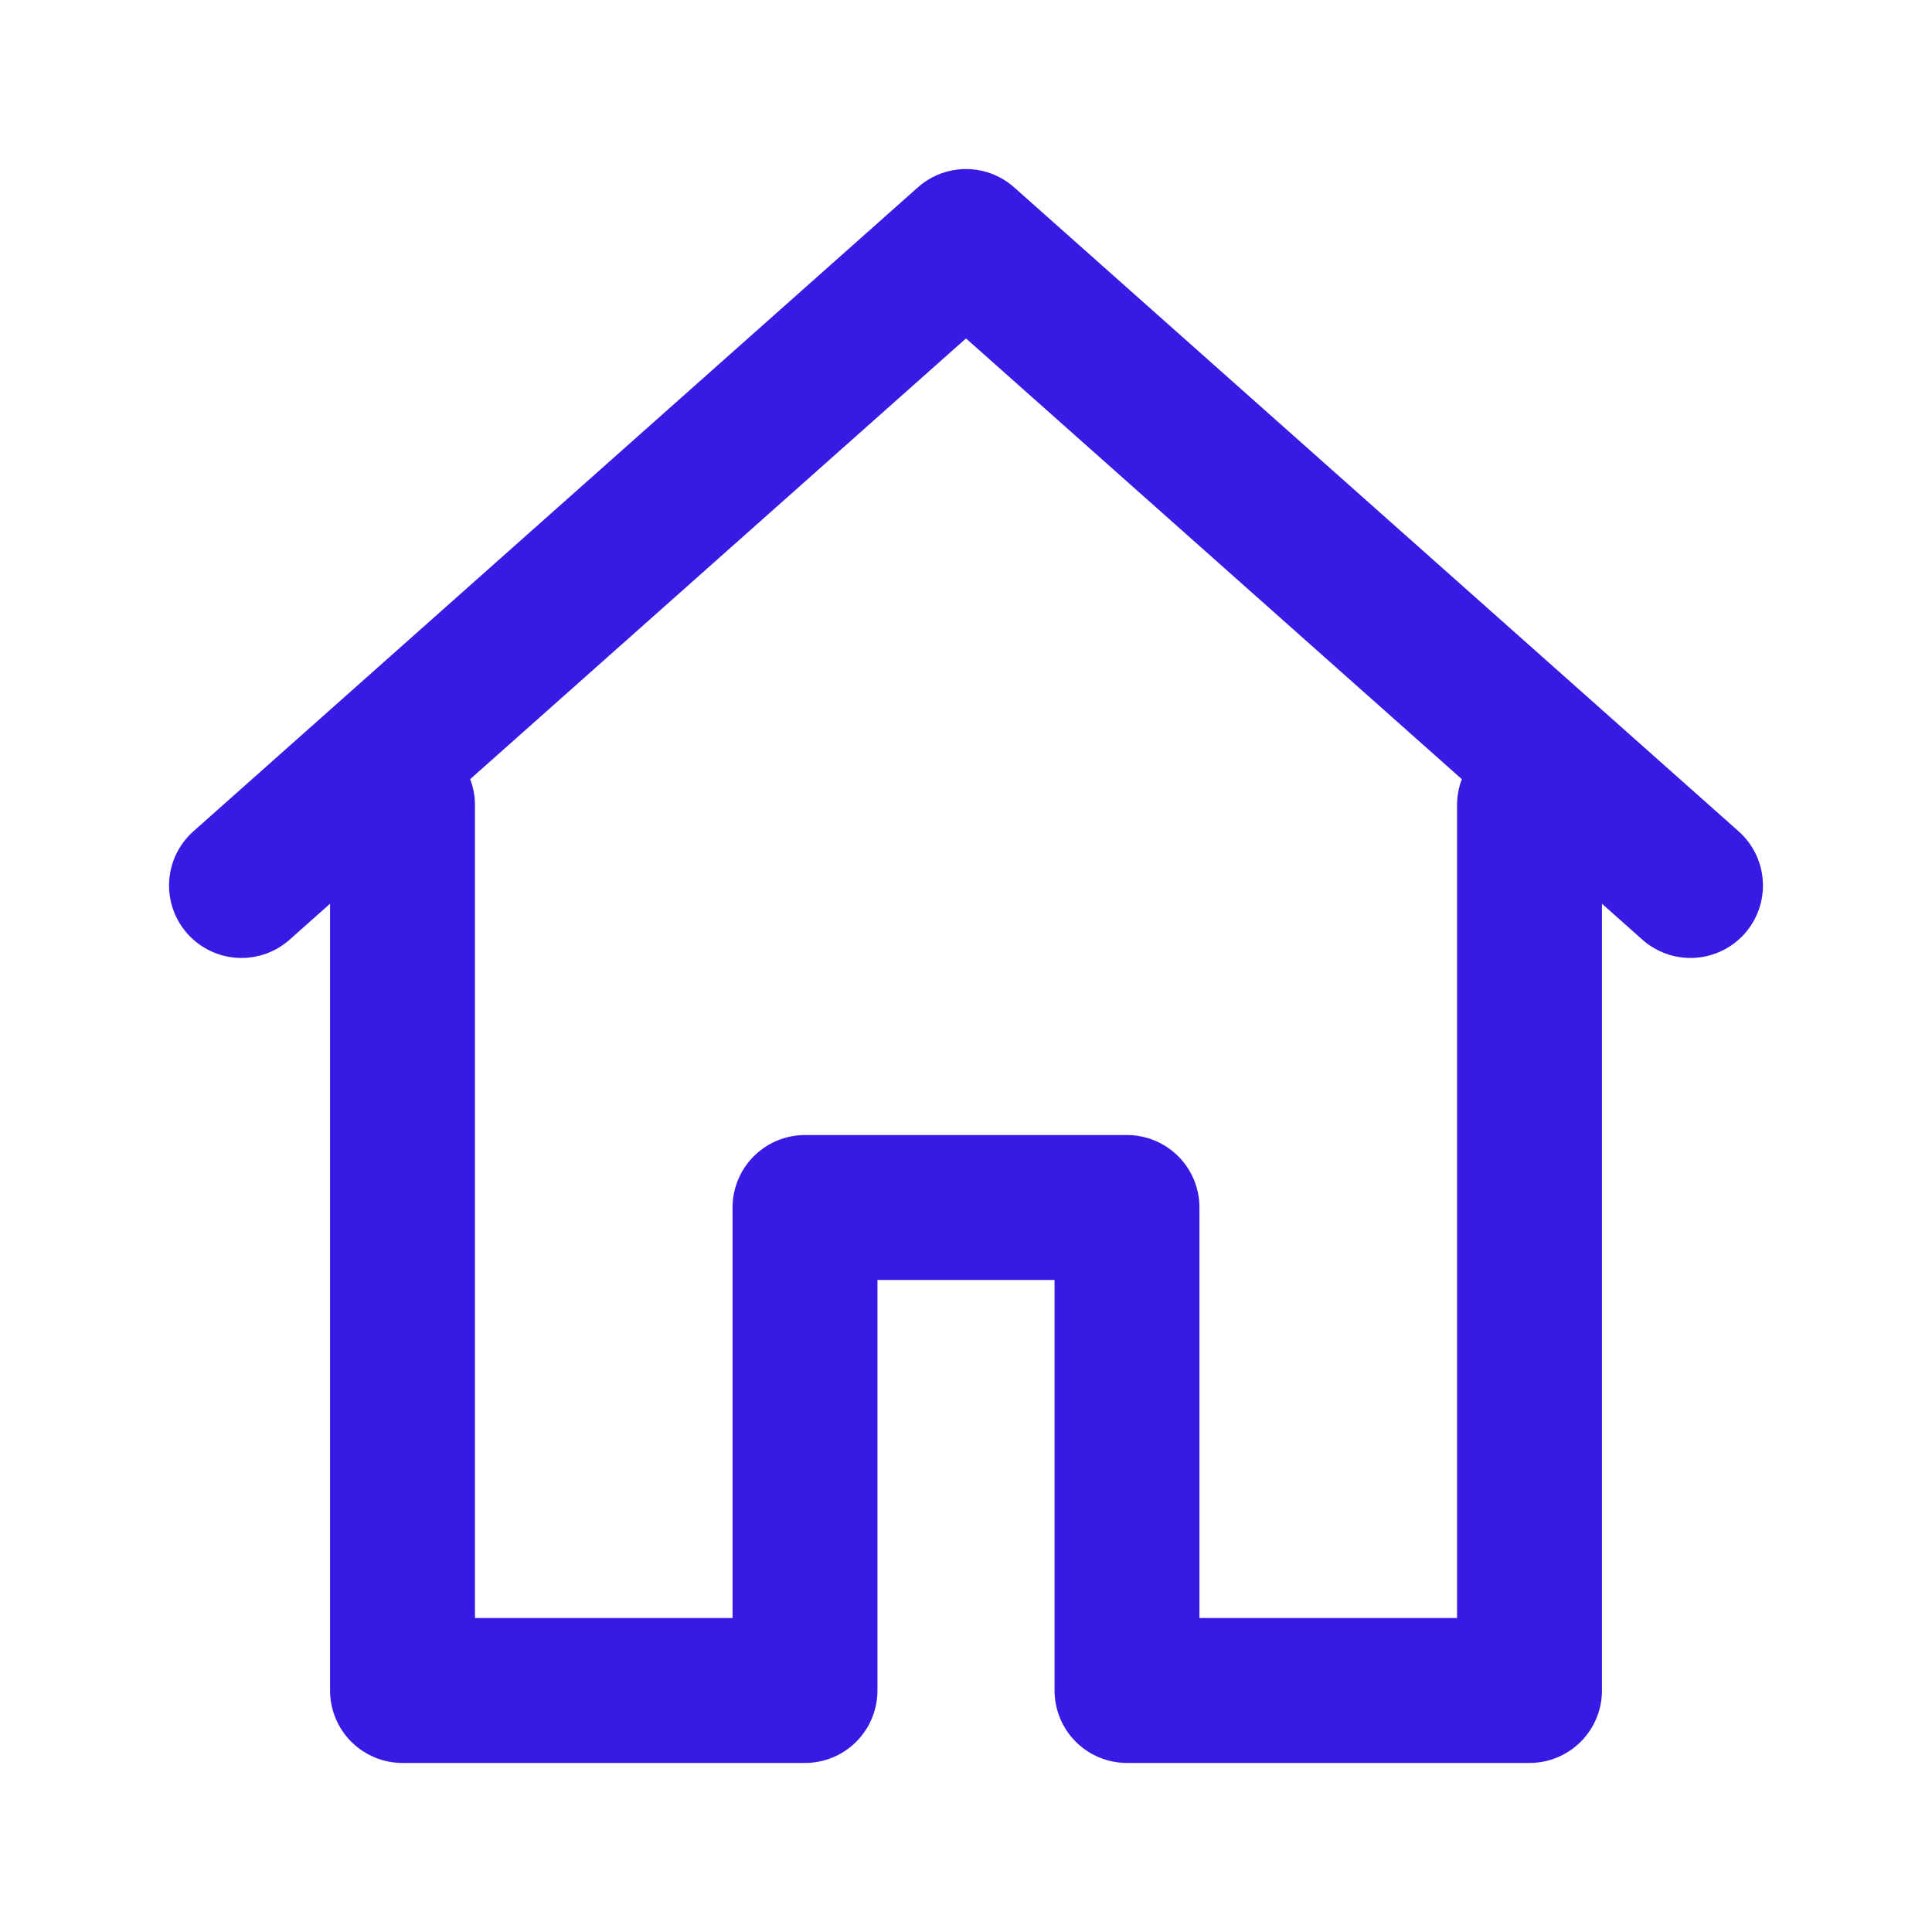
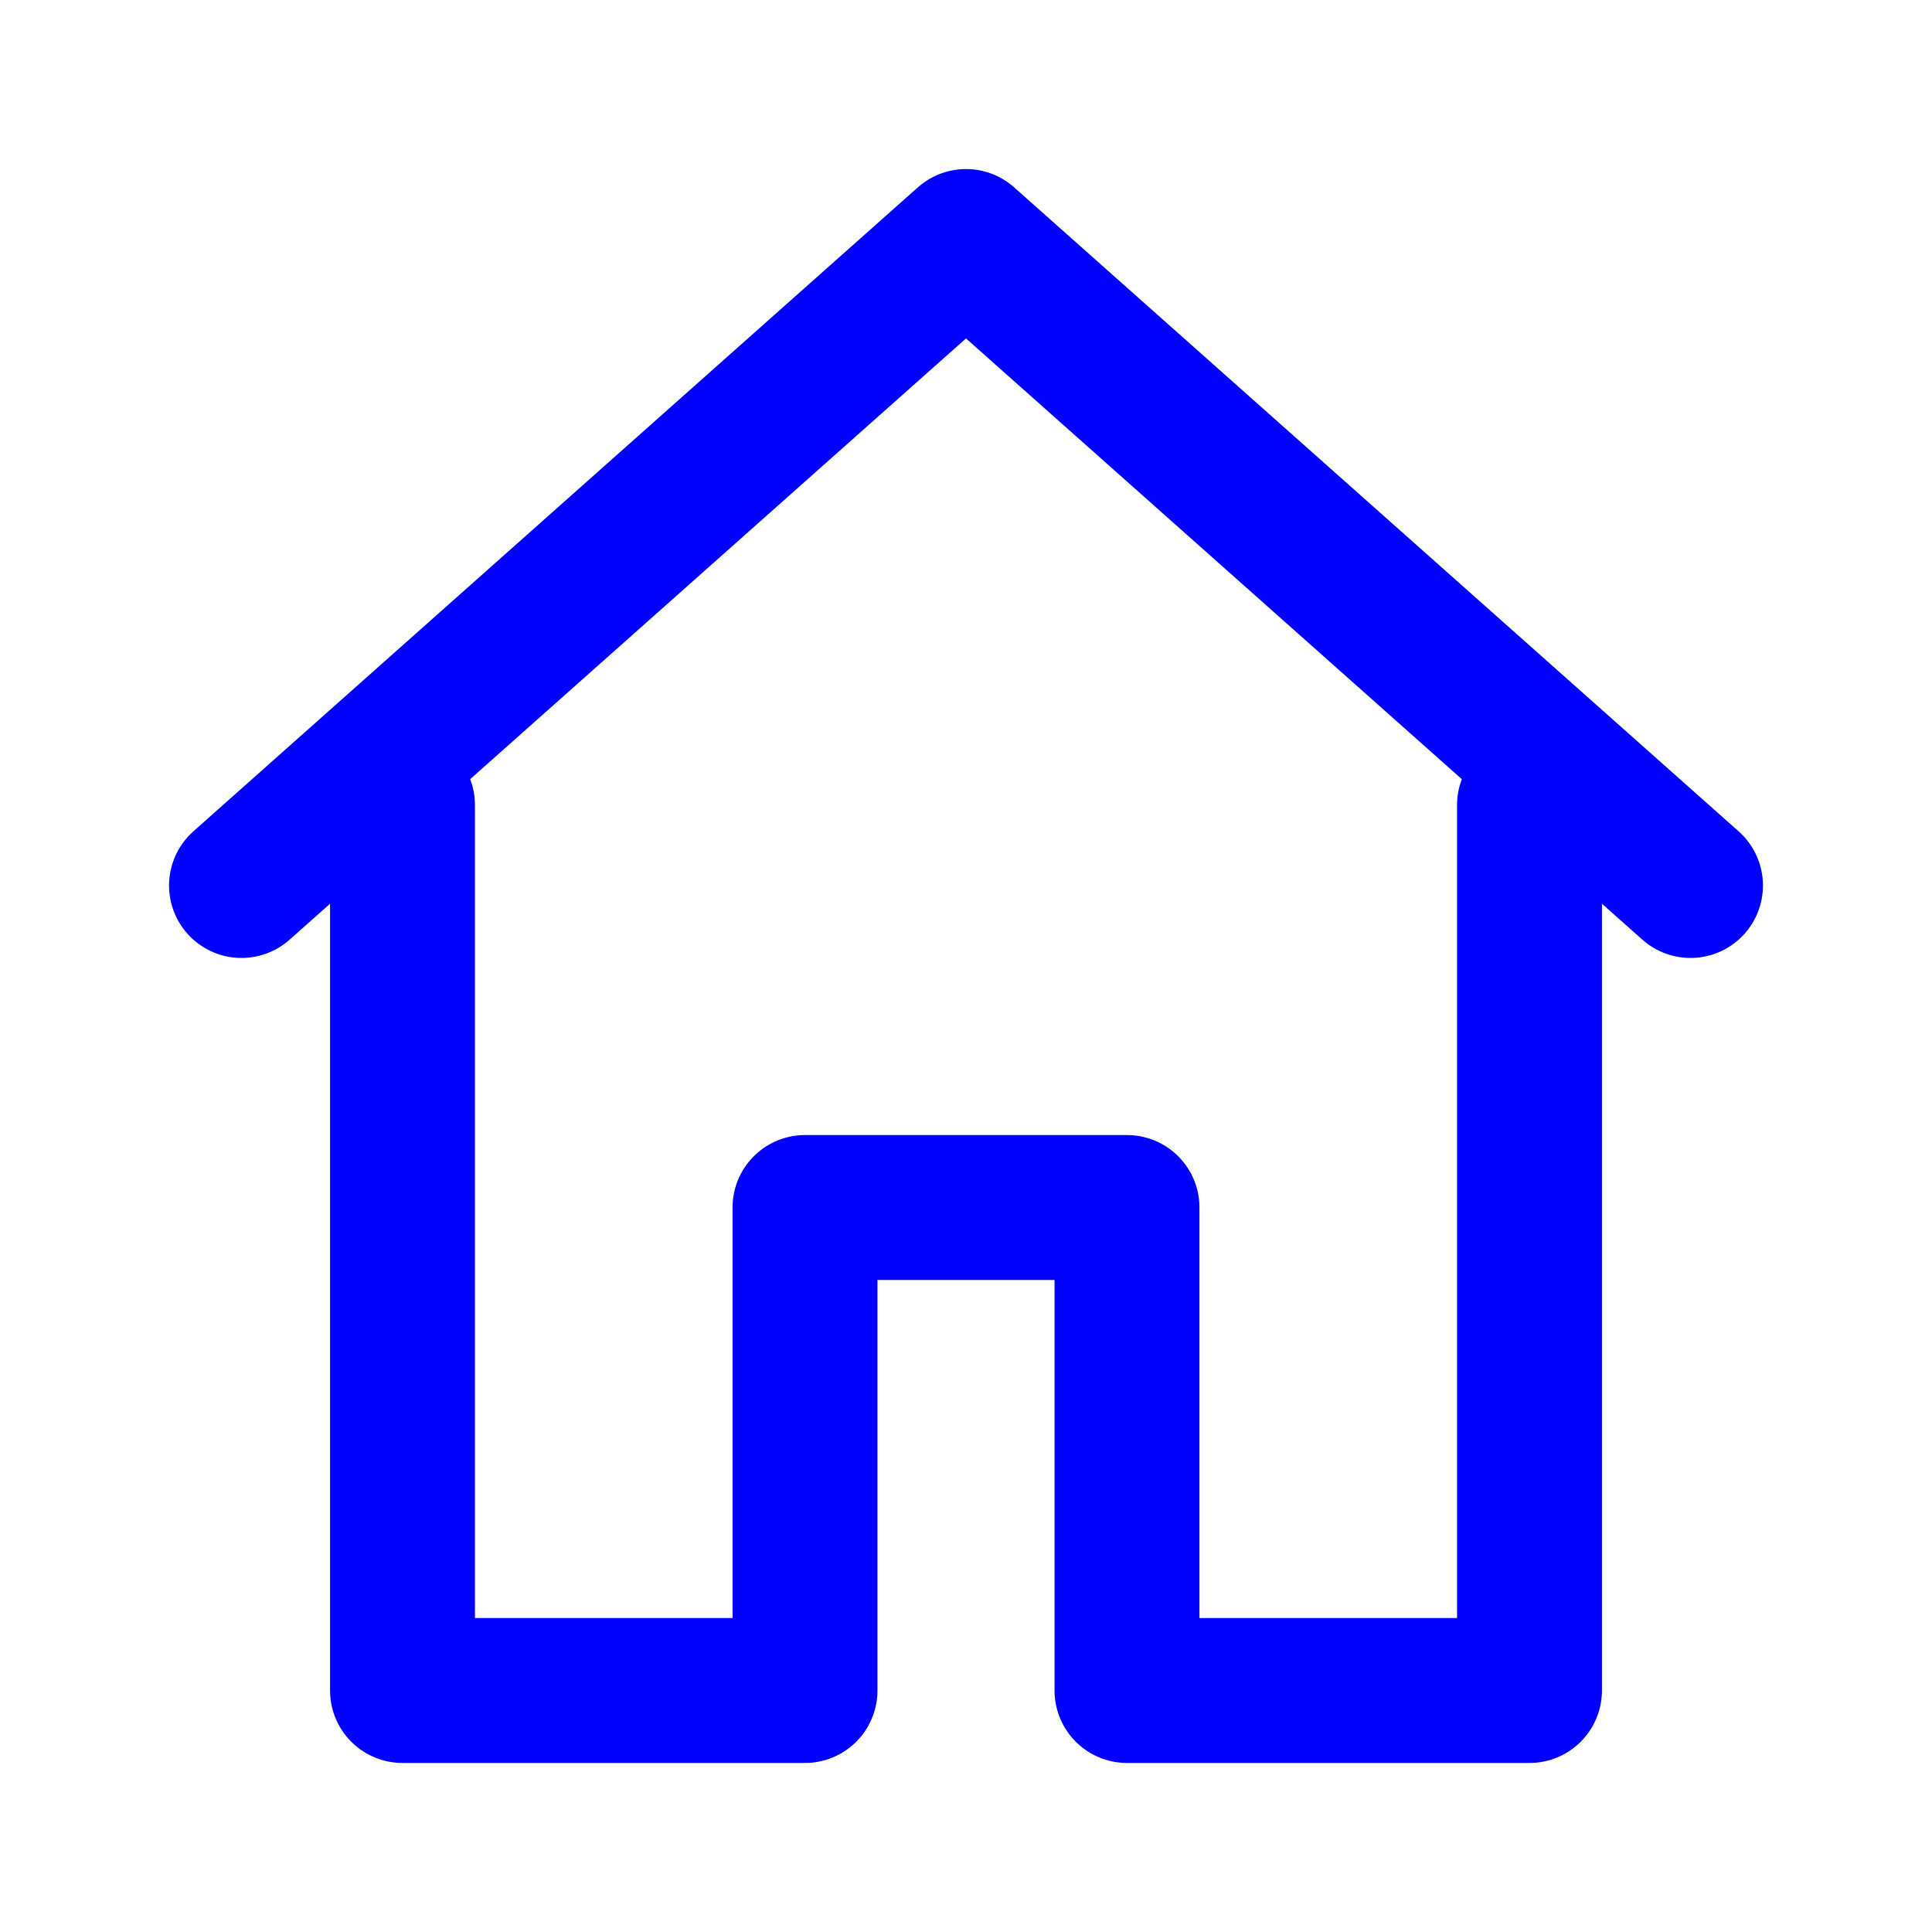
<svg xmlns="http://www.w3.org/2000/svg" viewBox="0 0 24 24">
-   <path d="M3,11 L12,3 L21,11 M5,10 L5,21 L10,21 L10,15 L14,15 L14,21 L19,21 L19,10" fill="none" stroke="#371be4" stroke-width="1.8" stroke-linecap="round" stroke-linejoin="round" />
+   <path d="M3,11 L12,3 L21,11 M5,10 L5,21 L10,21 L10,15 L14,15 L14,21 L19,21 L19,10" fill="none" stroke="#0000FF" stroke-width="1.8" stroke-linecap="round" stroke-linejoin="round" />
</svg>
